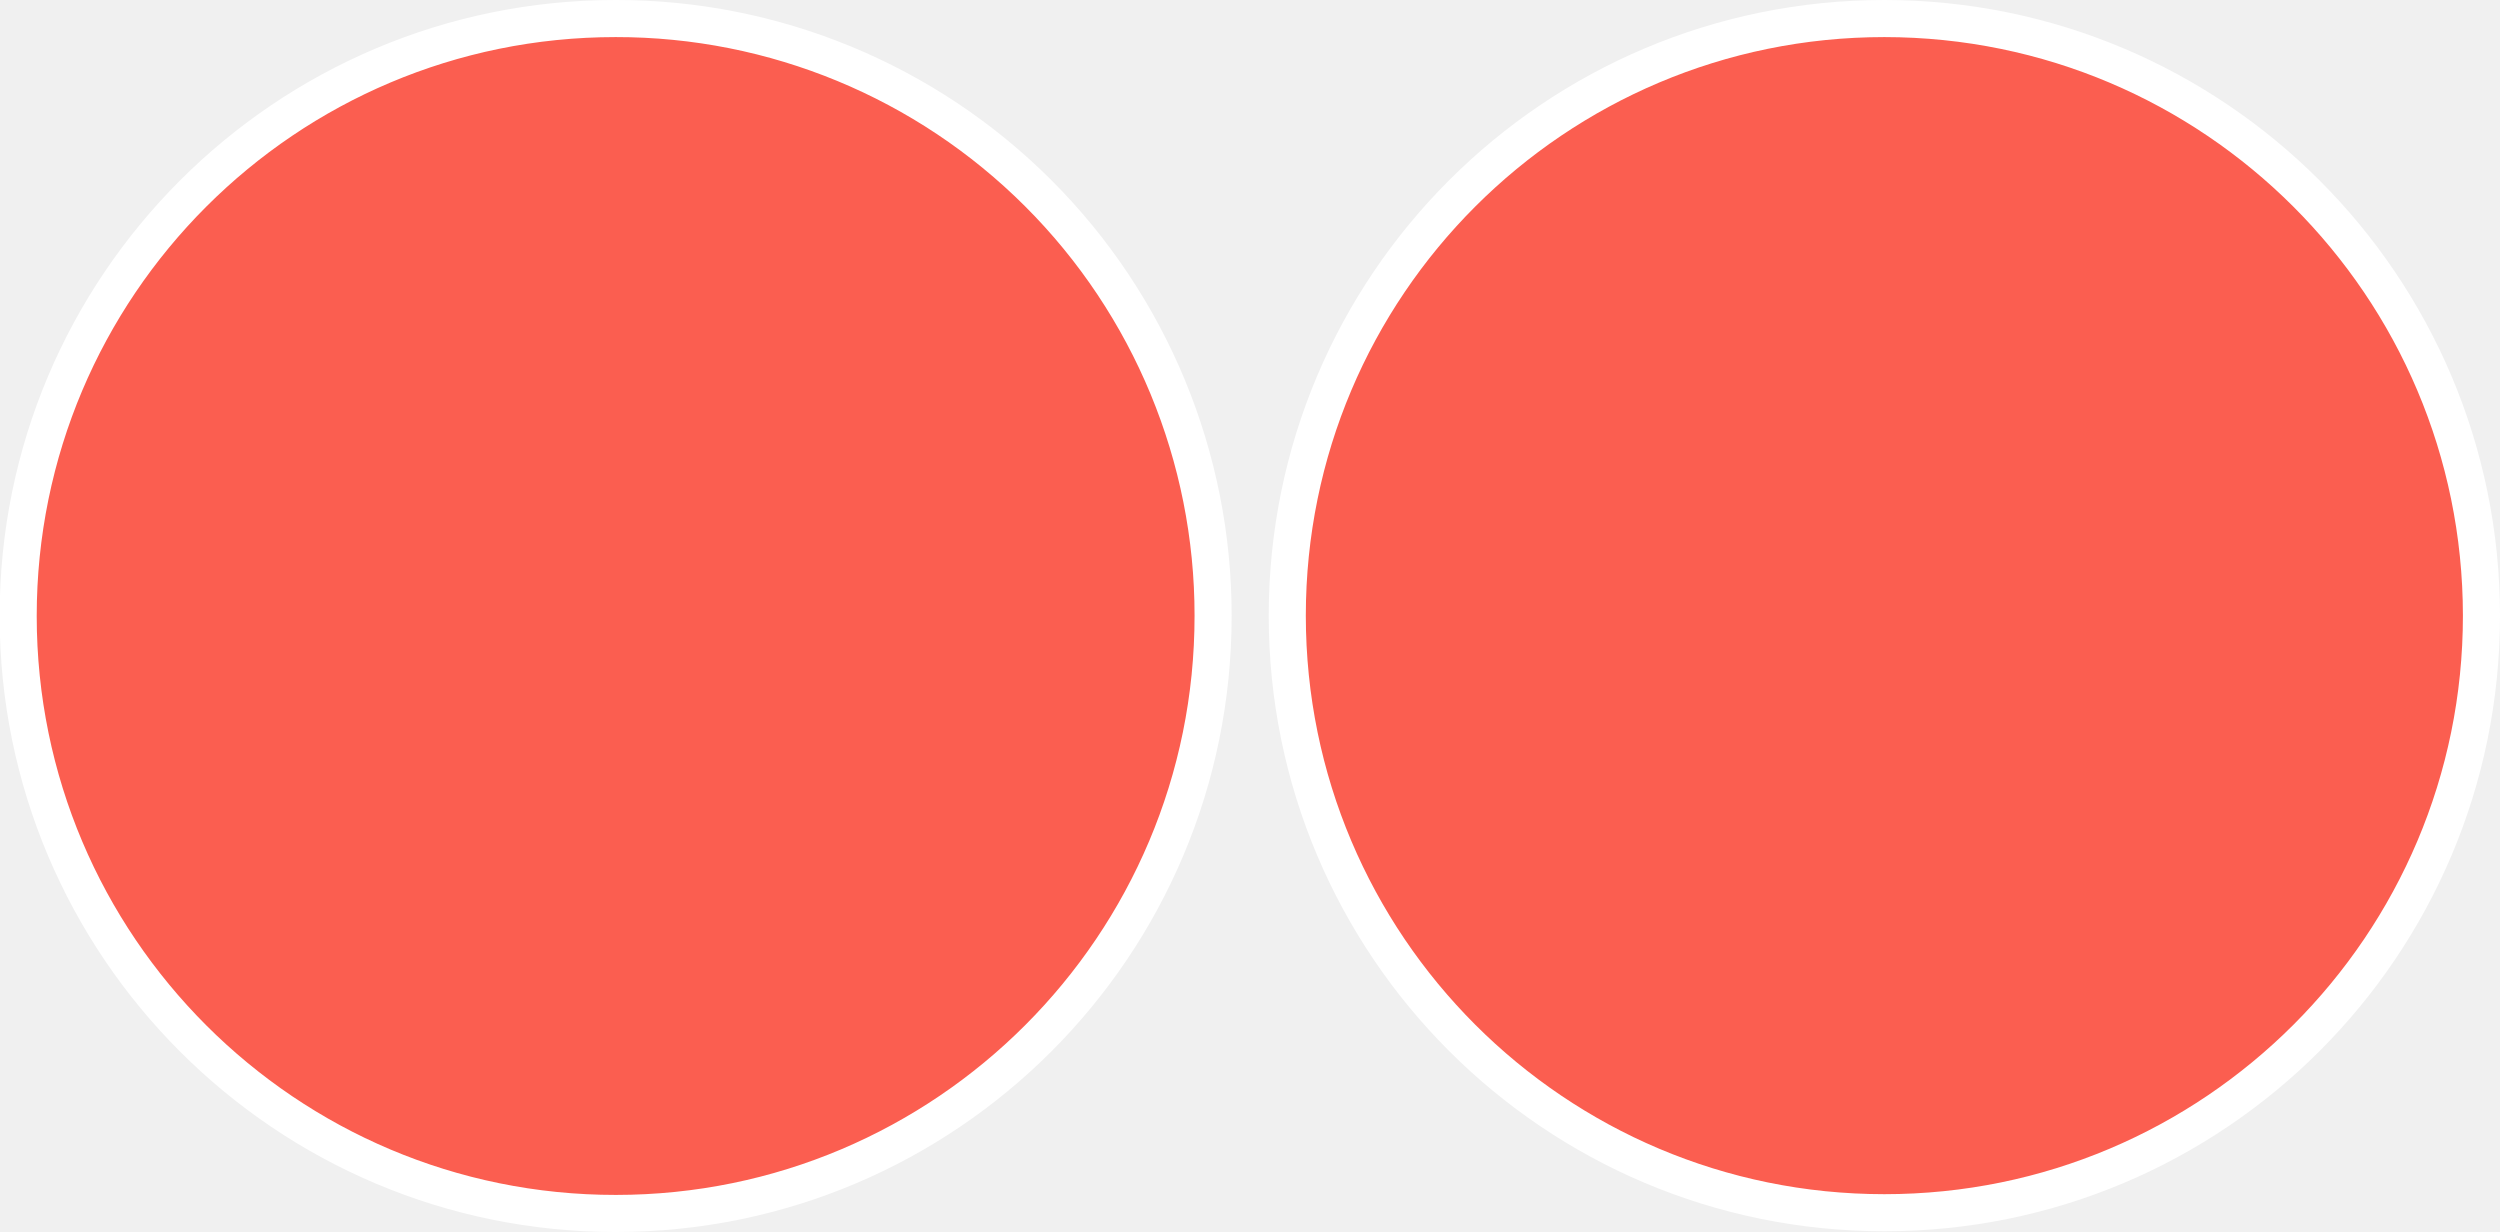
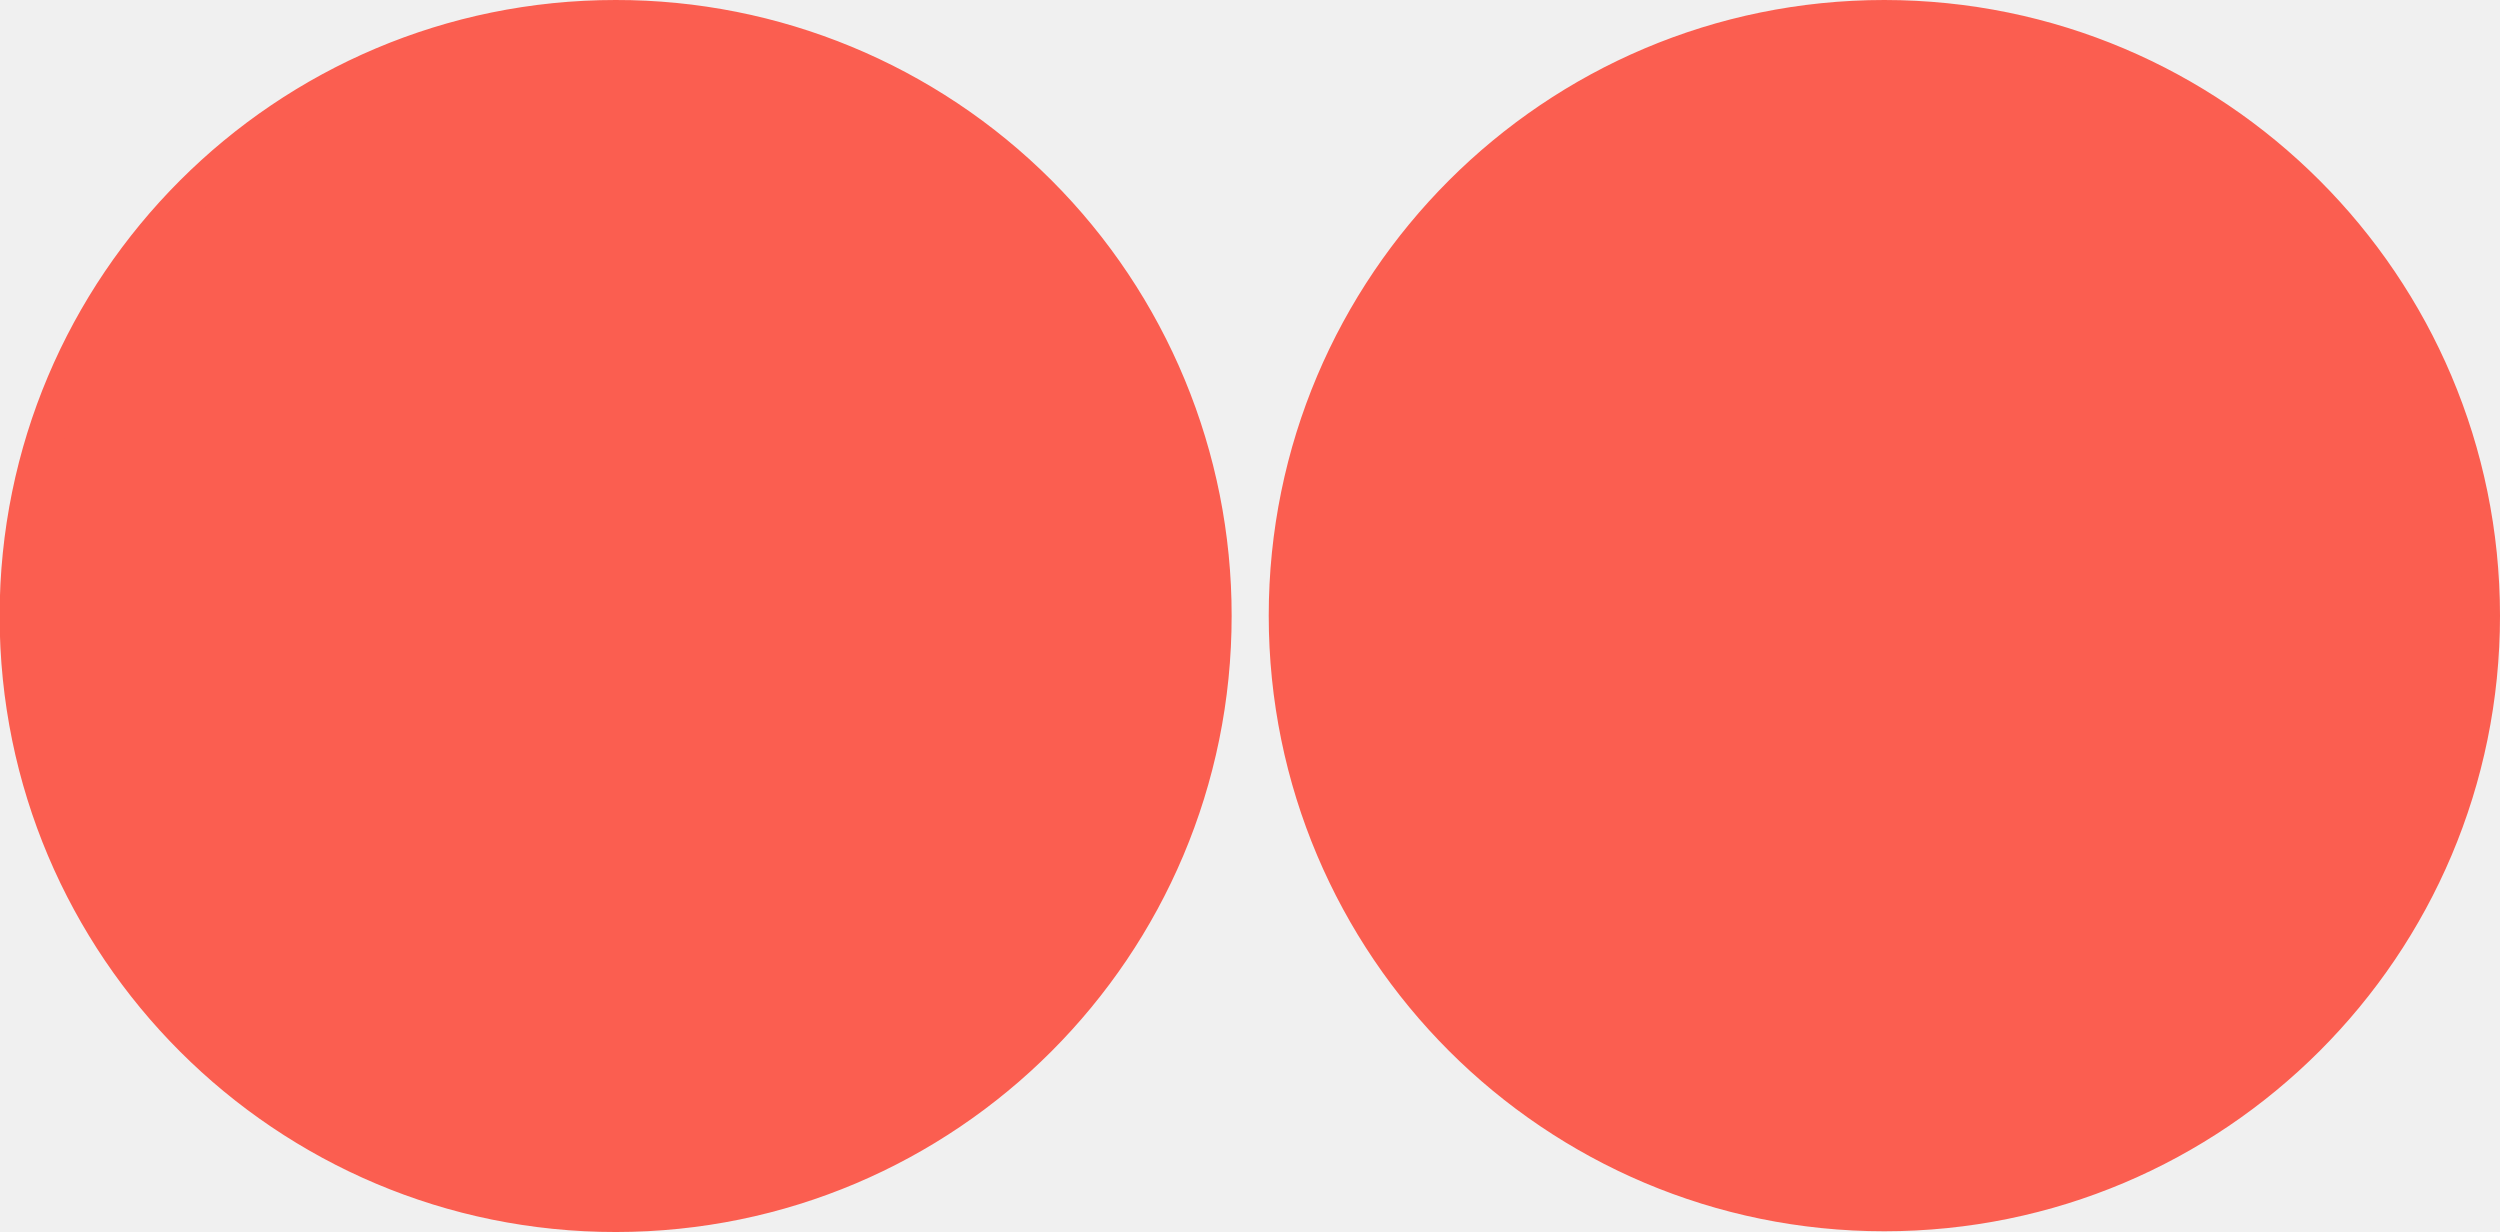
<svg xmlns="http://www.w3.org/2000/svg" id="Layer_1" data-name="Layer 1" width="67.41" height="33.21" viewBox="0 0 67.41 33.21" version="1.1">
  <defs id="defs9276">
    <style id="style9274">
      .cls-1 {
        fill: #f5f5f5;
        stroke: #fff;
        stroke-miterlimit: 10;
      }

      .cls-2 {
        fill: #929493;
      }
    </style>
  </defs>
  <g id="Menu_Pressed" data-name="Menu Pressed">
-     <path class="cls-1" d="M66.91,16.6A16.1,16.1,0,1,1,50.81.5,16.11,16.11,0,0,1,66.91,16.6Z" id="path9278" style="fill:#fb5e50;fill-opacity:1" />
+     <path class="cls-1" d="M66.91,16.6A16.1,16.1,0,1,1,50.81.5,16.11,16.11,0,0,1,66.91,16.6Z" id="path9278" style="fill:#fb5e50;fill-opacity:1;stroke:#fb5e50;stroke-opacity:1" />
  </g>
-   <g id="Switcher_PRessed" data-name="Switcher PRessed">
-     <path class="cls-1" d="M32.71,16.6A16.11,16.11,0,1,1,16.6.5,16.09,16.09,0,0,1,32.71,16.6Z" id="path9289" style="fill:#fb5e50;fill-opacity:1" />
+   <g id="Switcher_PRessed" data-name="Switcher PRessed" style="stroke:#fb5e50;stroke-opacity:1">
+     <path class="cls-1" d="M32.71,16.6A16.11,16.11,0,1,1,16.6.5,16.09,16.09,0,0,1,32.71,16.6Z" id="path9289" style="fill:#fb5e50;fill-opacity:1;stroke:#fb5e50;stroke-opacity:1" />
  </g>
</svg>
